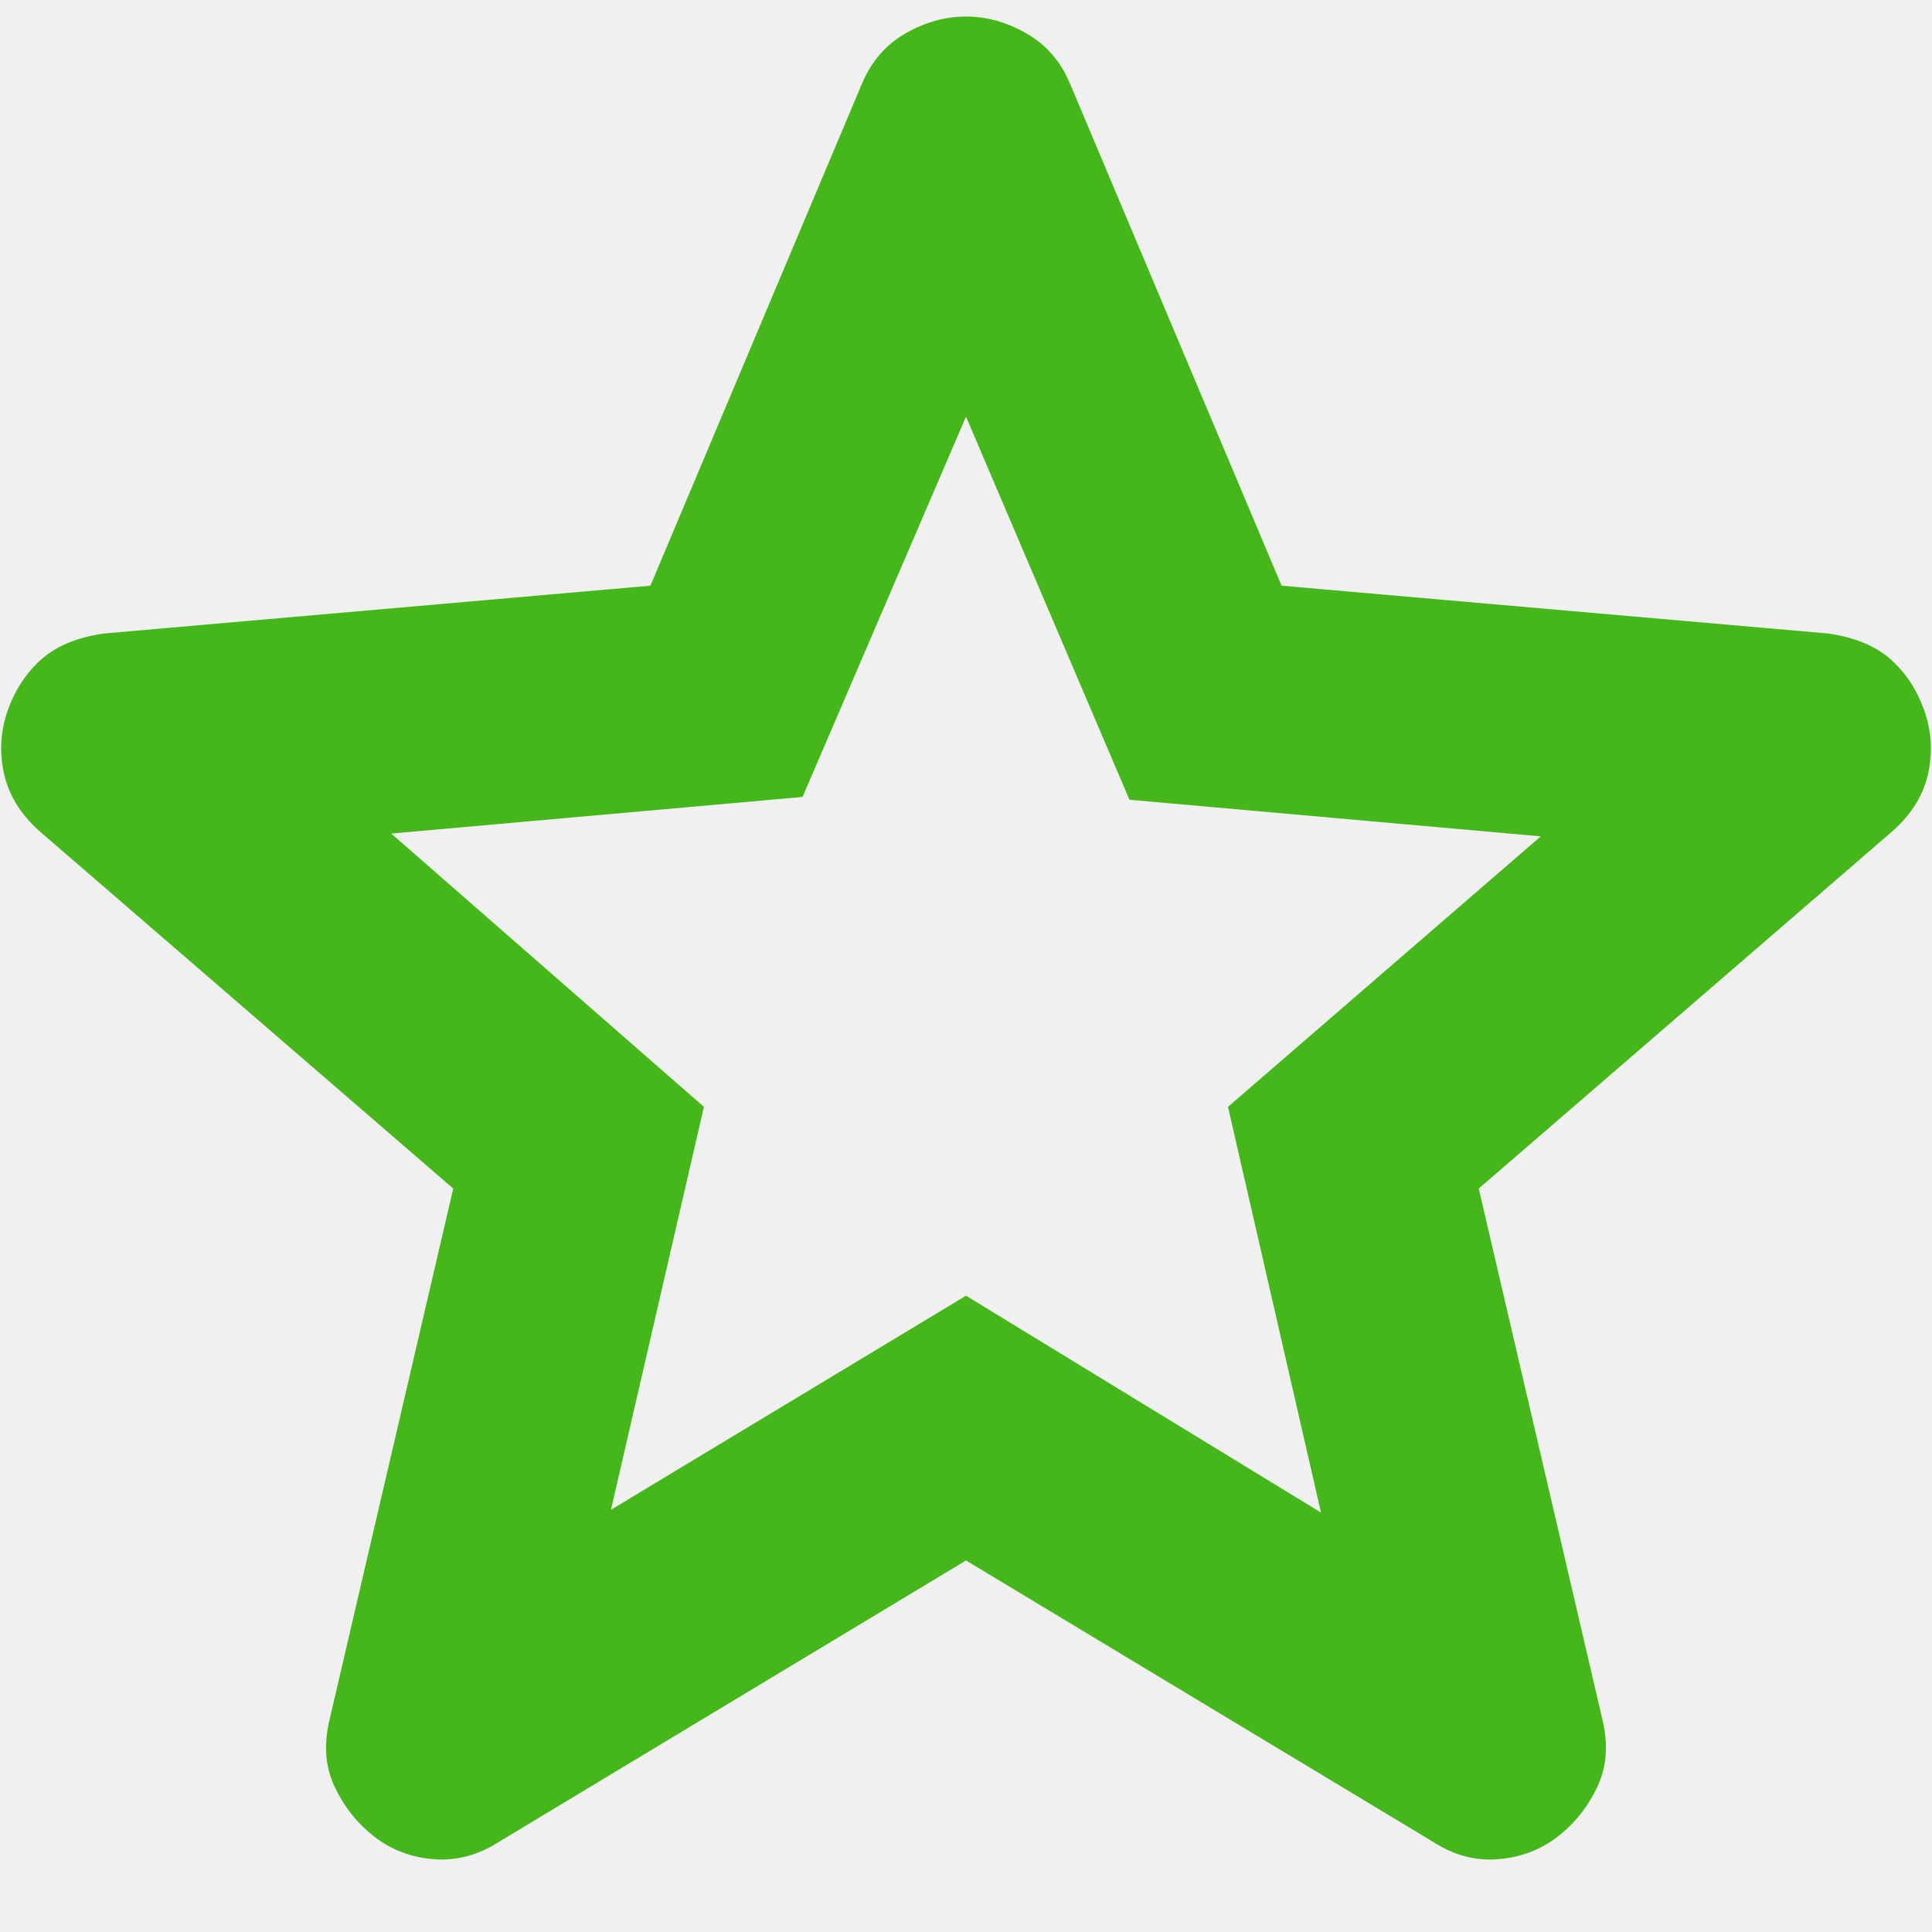
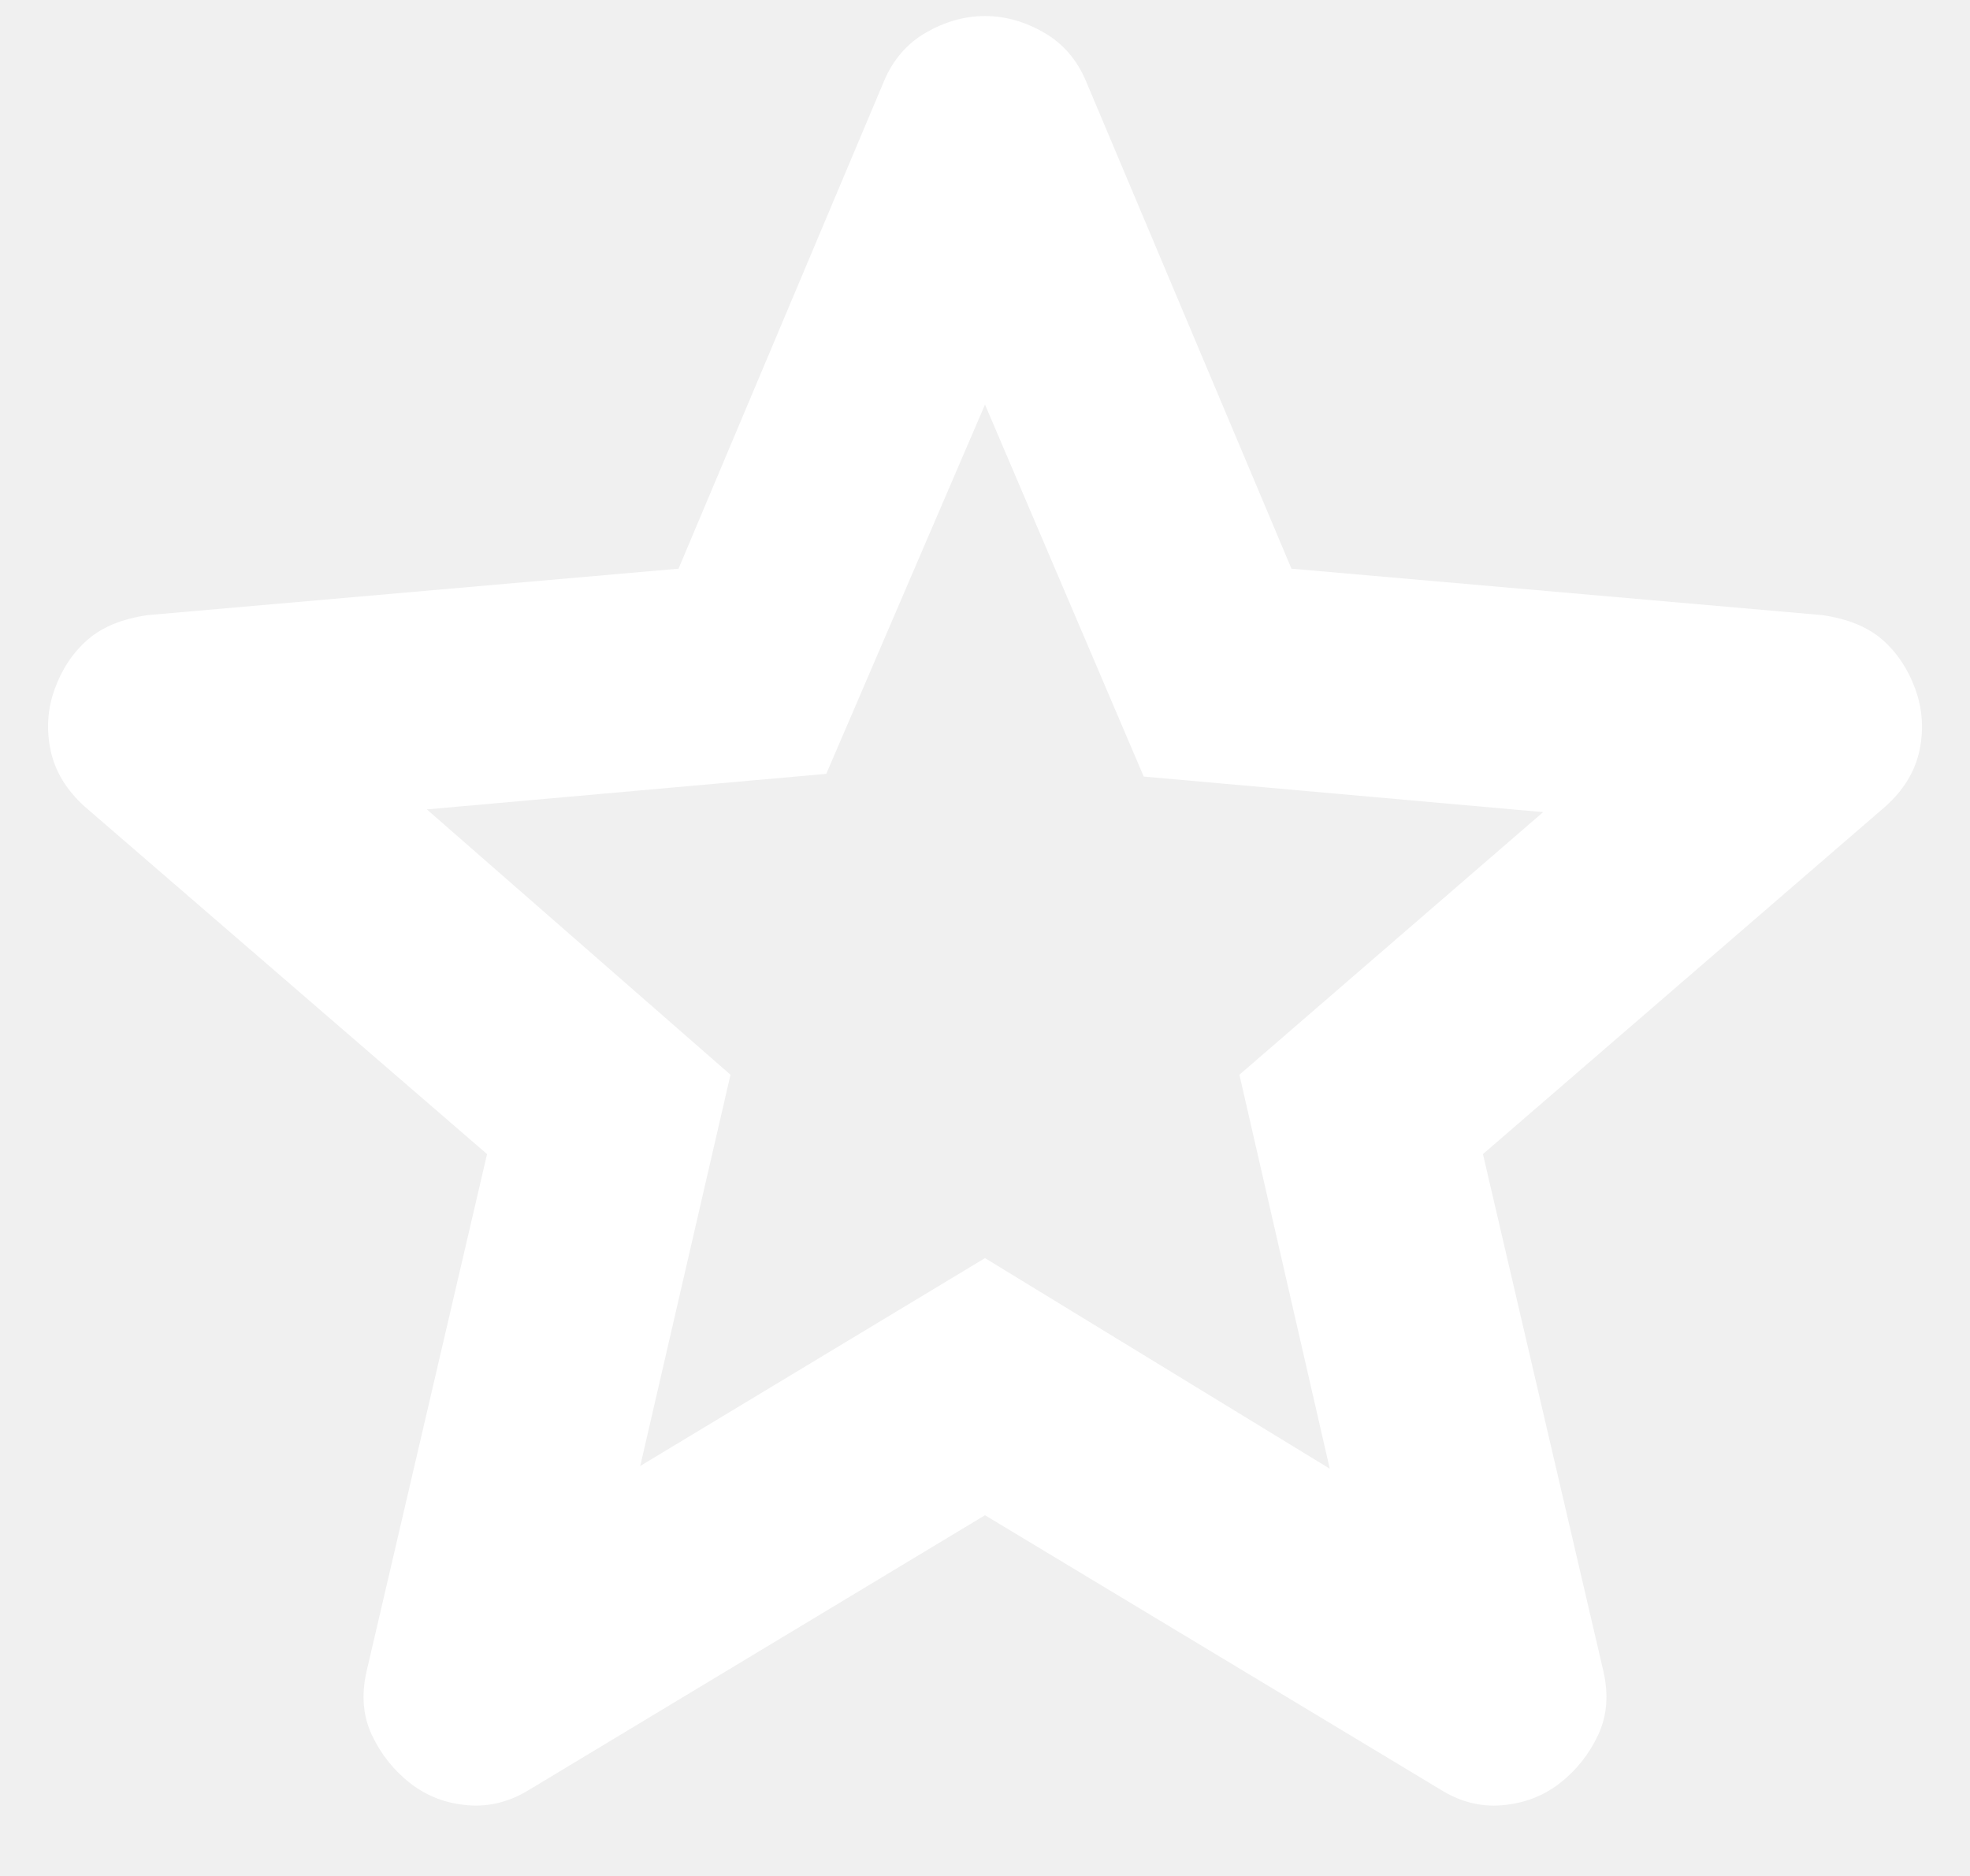
- <svg xmlns="http://www.w3.org/2000/svg" width="20" height="20" viewBox="0 0 20 20" fill="none">
-   <path d="M6.325 15.629L10 13.413L13.675 15.658L12.712 11.458L15.95 8.658L11.692 8.279L10 4.313L8.308 8.25L4.05 8.629L7.287 11.458L6.325 15.629ZM10 16.154L5.158 19.071C4.944 19.207 4.721 19.265 4.487 19.246C4.254 19.227 4.05 19.149 3.875 19.013C3.7 18.877 3.564 18.706 3.467 18.503C3.369 18.299 3.35 18.07 3.408 17.817L4.692 12.304L0.404 8.6C0.21 8.425 0.088 8.226 0.04 8.002C-0.008 7.778 0.006 7.559 0.083 7.346C0.16 7.133 0.277 6.958 0.433 6.821C0.59 6.684 0.803 6.597 1.075 6.558L6.733 6.063L8.921 0.871C9.018 0.638 9.169 0.463 9.373 0.346C9.578 0.229 9.787 0.171 10 0.171C10.213 0.171 10.422 0.229 10.626 0.346C10.831 0.463 10.982 0.638 11.079 0.871L13.267 6.063L18.925 6.558C19.197 6.597 19.411 6.685 19.567 6.821C19.722 6.957 19.839 7.132 19.917 7.346C19.994 7.56 20.009 7.779 19.961 8.003C19.913 8.227 19.791 8.426 19.596 8.6L15.308 12.304L16.592 17.817C16.65 18.07 16.631 18.298 16.533 18.503C16.436 18.707 16.3 18.877 16.125 19.013C15.95 19.148 15.746 19.226 15.512 19.246C15.279 19.266 15.056 19.208 14.842 19.071L10 16.154Z" fill="#45B71B" />
+ <svg xmlns="http://www.w3.org/2000/svg" width="21" height="20" viewBox="0 0 21 20" fill="none">
+   <path d="M6.825 15.629L10.5 13.413L14.175 15.658L13.212 11.458L16.45 8.658L12.192 8.279L10.5 4.313L8.808 8.25L4.55 8.629L7.787 11.458L6.825 15.629ZM10.5 16.154L5.658 19.071C5.444 19.207 5.221 19.265 4.987 19.246C4.754 19.227 4.55 19.149 4.375 19.013C4.2 18.877 4.064 18.706 3.967 18.503C3.869 18.299 3.85 18.07 3.908 17.817L5.192 12.304L0.904 8.6C0.71 8.425 0.588 8.226 0.54 8.002C0.492 7.778 0.506 7.559 0.583 7.346C0.66 7.133 0.777 6.958 0.933 6.821C1.09 6.684 1.303 6.597 1.575 6.558L7.233 6.063L9.421 0.871C9.518 0.638 9.669 0.463 9.873 0.346C10.078 0.229 10.287 0.171 10.5 0.171C10.713 0.171 10.922 0.229 11.126 0.346C11.331 0.463 11.482 0.638 11.579 0.871L13.767 6.063L19.425 6.558C19.697 6.597 19.911 6.685 20.067 6.821C20.222 6.957 20.339 7.132 20.417 7.346C20.494 7.56 20.509 7.779 20.461 8.003C20.413 8.227 20.291 8.426 20.096 8.6L15.808 12.304L17.092 17.817C17.15 18.07 17.131 18.298 17.033 18.503C16.936 18.707 16.8 18.877 16.625 19.013C16.45 19.148 16.246 19.226 16.012 19.246C15.779 19.266 15.556 19.208 15.342 19.071L10.5 16.154Z" fill="white" />
</svg>
